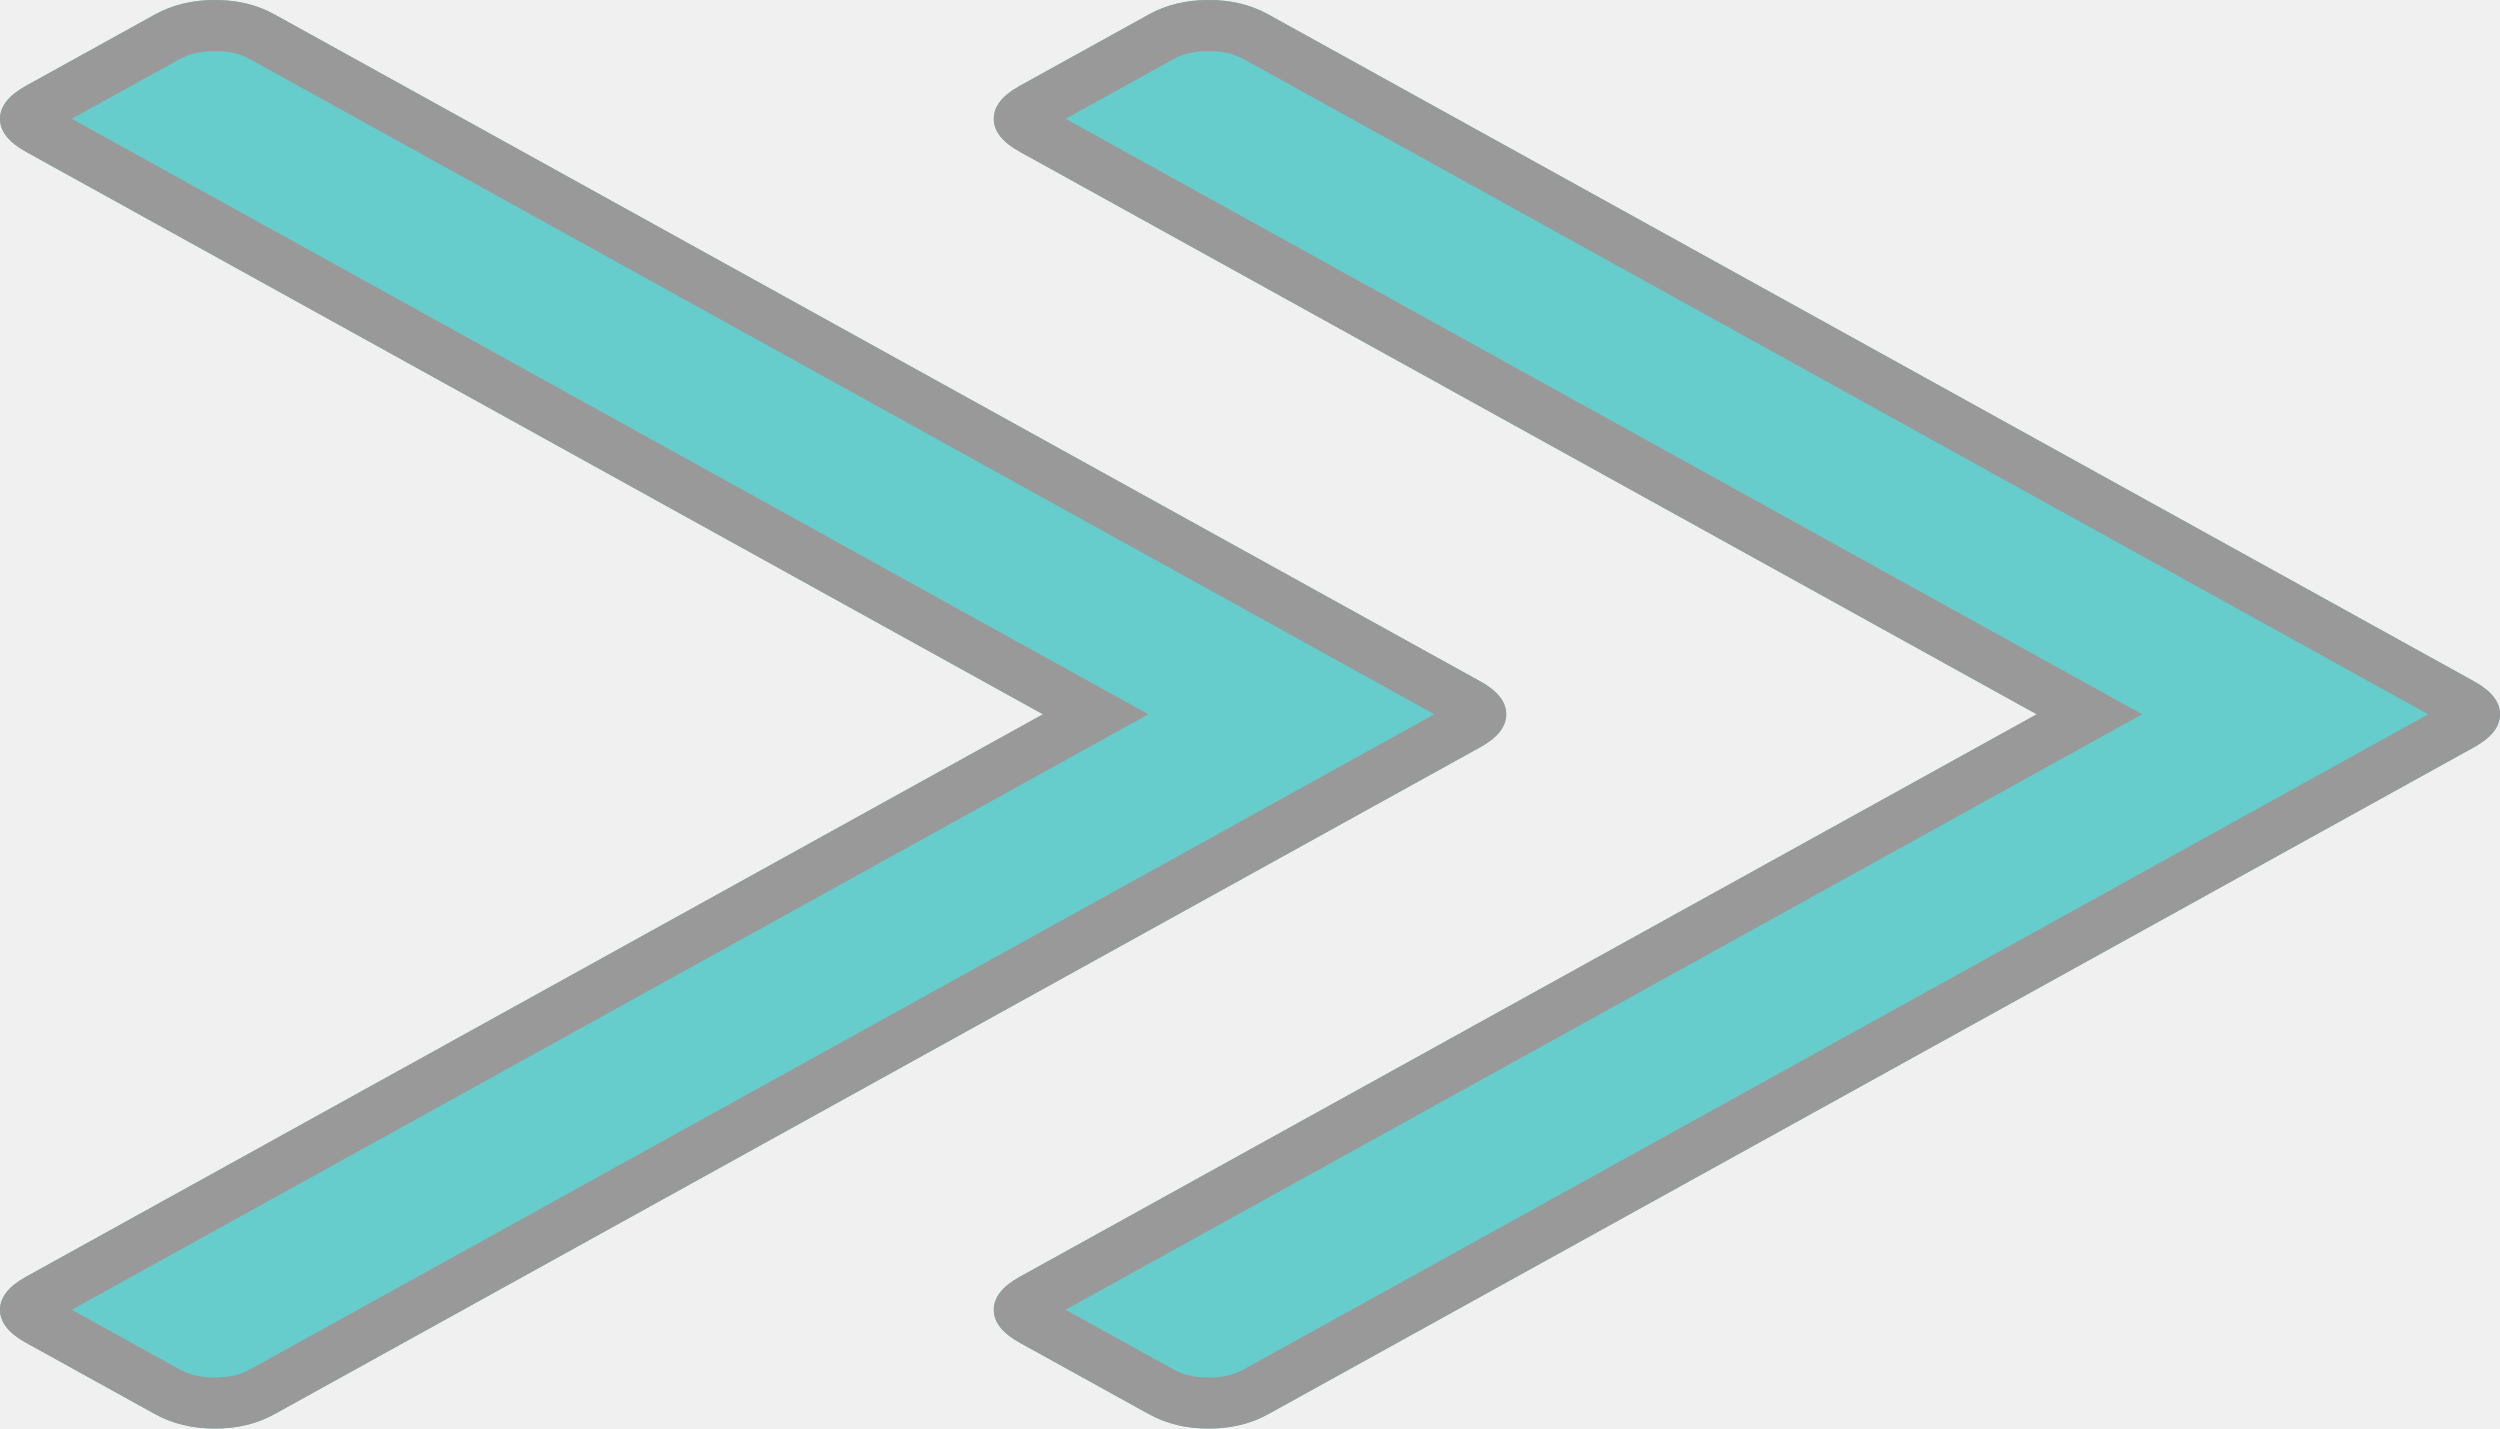
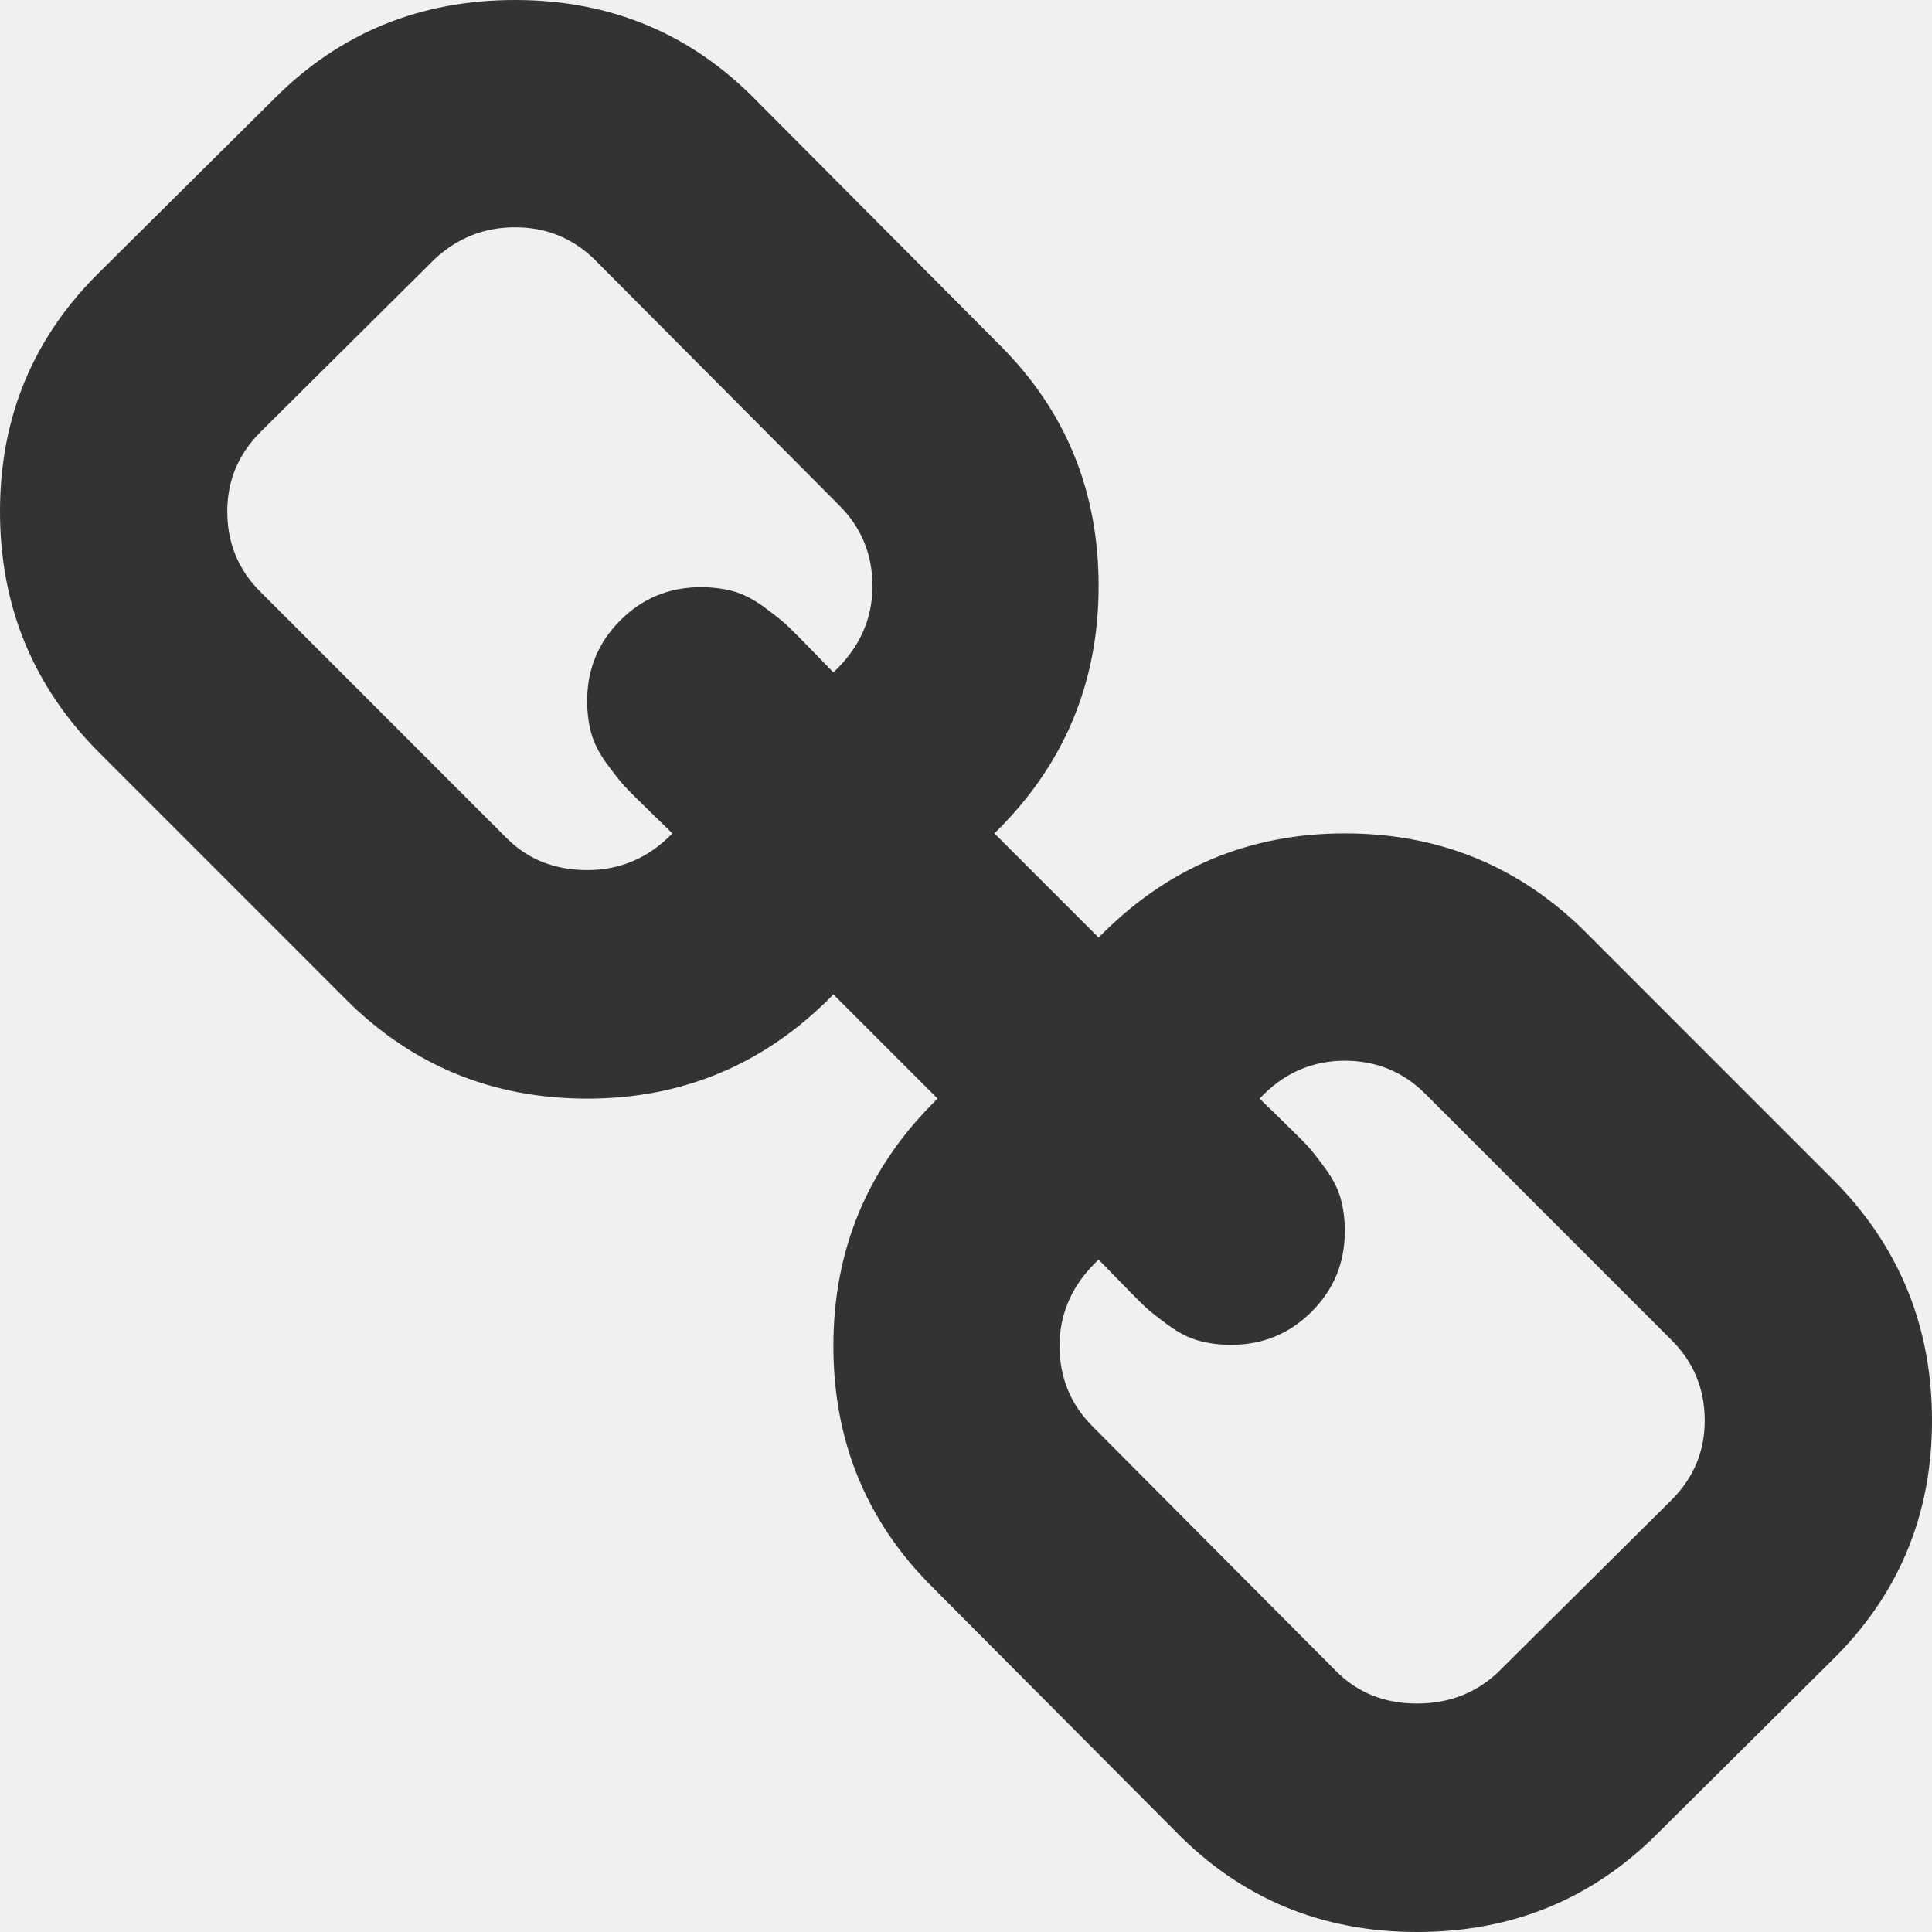
- <svg xmlns="http://www.w3.org/2000/svg" version="1.1" width="49px" height="28px">
-   <defs>
-     <mask fill="white" id="clip183">
-       <path d="M 29.014 13.355  C 29.353 13.542  29.522 13.757  29.522 14  C 29.522 14.243  29.353 14.458  29.014 14.645  L 5.377 27.719  C 5.039 27.906  4.65 28  4.21 28  C 3.771 28  3.382 27.906  3.043 27.719  L 0.507 26.317  C 0.169 26.13  0 25.914  0 25.671  C 0 25.428  0.169 25.213  0.507 25.026  L 20.442 14  L 0.507 2.974  C 0.169 2.787  0 2.572  0 2.329  C 0 2.086  0.169 1.87  0.507 1.683  L 3.043 0.281  C 3.382 0.094  3.771 0  4.21 0  C 4.65 0  5.039 0.094  5.377 0.281  L 29.014 13.355  Z M 48.493 13.355  C 48.831 13.542  49 13.757  49 14  C 49 14.243  48.831 14.458  48.493 14.645  L 24.855 27.719  C 24.517 27.906  24.128 28  23.688 28  C 23.249 28  22.86 27.906  22.522 27.719  L 19.986 26.317  C 19.647 26.13  19.478 25.914  19.478 25.671  C 19.478 25.428  19.647 25.213  19.986 25.026  L 39.92 14  L 19.986 2.974  C 19.647 2.787  19.478 2.572  19.478 2.329  C 19.478 2.086  19.647 1.87  19.986 1.683  L 22.522 0.281  C 22.86 0.094  23.249 0  23.688 0  C 24.128 0  24.517 0.094  24.855 0.281  L 48.493 13.355  Z " fill-rule="evenodd" />
-     </mask>
-   </defs>
-   <g transform="matrix(1 0 0 1 -321 -444 )">
-     <path d="M 29.014 13.355  C 29.353 13.542  29.522 13.757  29.522 14  C 29.522 14.243  29.353 14.458  29.014 14.645  L 5.377 27.719  C 5.039 27.906  4.65 28  4.21 28  C 3.771 28  3.382 27.906  3.043 27.719  L 0.507 26.317  C 0.169 26.13  0 25.914  0 25.671  C 0 25.428  0.169 25.213  0.507 25.026  L 20.442 14  L 0.507 2.974  C 0.169 2.787  0 2.572  0 2.329  C 0 2.086  0.169 1.87  0.507 1.683  L 3.043 0.281  C 3.382 0.094  3.771 0  4.21 0  C 4.65 0  5.039 0.094  5.377 0.281  L 29.014 13.355  Z M 48.493 13.355  C 48.831 13.542  49 13.757  49 14  C 49 14.243  48.831 14.458  48.493 14.645  L 24.855 27.719  C 24.517 27.906  24.128 28  23.688 28  C 23.249 28  22.86 27.906  22.522 27.719  L 19.986 26.317  C 19.647 26.13  19.478 25.914  19.478 25.671  C 19.478 25.428  19.647 25.213  19.986 25.026  L 39.92 14  L 19.986 2.974  C 19.647 2.787  19.478 2.572  19.478 2.329  C 19.478 2.086  19.647 1.87  19.986 1.683  L 22.522 0.281  C 22.86 0.094  23.249 0  23.688 0  C 24.128 0  24.517 0.094  24.855 0.281  L 48.493 13.355  Z " fill-rule="nonzero" fill="#66cccc" stroke="none" transform="matrix(1 0 0 1 321 444 )" />
-     <path d="M 29.014 13.355  C 29.353 13.542  29.522 13.757  29.522 14  C 29.522 14.243  29.353 14.458  29.014 14.645  L 5.377 27.719  C 5.039 27.906  4.65 28  4.21 28  C 3.771 28  3.382 27.906  3.043 27.719  L 0.507 26.317  C 0.169 26.13  0 25.914  0 25.671  C 0 25.428  0.169 25.213  0.507 25.026  L 20.442 14  L 0.507 2.974  C 0.169 2.787  0 2.572  0 2.329  C 0 2.086  0.169 1.87  0.507 1.683  L 3.043 0.281  C 3.382 0.094  3.771 0  4.21 0  C 4.65 0  5.039 0.094  5.377 0.281  L 29.014 13.355  Z " stroke-width="2" stroke="#999999" fill="none" transform="matrix(1 0 0 1 321 444 )" mask="url(#clip183)" />
-     <path d="M 48.493 13.355  C 48.831 13.542  49 13.757  49 14  C 49 14.243  48.831 14.458  48.493 14.645  L 24.855 27.719  C 24.517 27.906  24.128 28  23.688 28  C 23.249 28  22.86 27.906  22.522 27.719  L 19.986 26.317  C 19.647 26.13  19.478 25.914  19.478 25.671  C 19.478 25.428  19.647 25.213  19.986 25.026  L 39.92 14  L 19.986 2.974  C 19.647 2.787  19.478 2.572  19.478 2.329  C 19.478 2.086  19.647 1.87  19.986 1.683  L 22.522 0.281  C 22.86 0.094  23.249 0  23.688 0  C 24.128 0  24.517 0.094  24.855 0.281  L 48.493 13.355  Z " stroke-width="2" stroke="#999999" fill="none" transform="matrix(1 0 0 1 321 444 )" mask="url(#clip183)" />
+ <svg xmlns="http://www.w3.org/2000/svg" version="1.1" width="36px" height="36px">
+   <g transform="matrix(1 0 0 1 -17 -75 )">
+     <path d="M 31.147 27.949  C 31.559 27.537  31.765 27.044  31.765 26.471  C 31.765 25.882  31.559 25.382  31.147 24.971  L 26.559 20.382  C 26.147 19.971  25.647 19.765  25.059 19.765  C 24.441 19.765  23.912 20  23.471 20.471  C 23.515 20.515  23.654 20.651  23.89 20.879  C 24.125 21.107  24.283 21.265  24.364 21.353  C 24.445 21.441  24.555 21.581  24.695 21.772  C 24.835 21.963  24.93 22.151  24.982 22.335  C 25.033 22.518  25.059 22.721  25.059 22.941  C 25.059 23.529  24.853 24.029  24.441 24.441  C 24.029 24.853  23.529 25.059  22.941 25.059  C 22.721 25.059  22.518 25.033  22.335 24.982  C 22.151 24.93  21.963 24.835  21.772 24.695  C 21.581 24.555  21.441 24.445  21.353 24.364  C 21.265 24.283  21.107 24.125  20.879 23.89  C 20.651 23.654  20.515 23.515  20.471 23.471  C 19.985 23.926  19.743 24.463  19.743 25.081  C 19.743 25.669  19.949 26.169  20.36 26.581  L 24.904 31.147  C 25.301 31.544  25.801 31.743  26.404 31.743  C 26.993 31.743  27.493 31.551  27.904 31.169  L 31.147 27.949  Z M 15.529 12.529  C 16.015 12.074  16.257 11.537  16.257 10.919  C 16.257 10.331  16.051 9.831  15.64 9.419  L 11.096 4.853  C 10.684 4.441  10.184 4.235  9.596 4.235  C 9.022 4.235  8.522 4.434  8.096 4.831  L 4.853 8.051  C 4.441 8.463  4.235 8.956  4.235 9.529  C 4.235 10.118  4.441 10.618  4.853 11.029  L 9.441 15.618  C 9.838 16.015  10.338 16.213  10.941 16.213  C 11.559 16.213  12.088 15.985  12.529 15.529  C 12.485 15.485  12.346 15.349  12.11 15.121  C 11.875 14.893  11.717 14.735  11.636 14.647  C 11.555 14.559  11.445 14.419  11.305 14.228  C 11.165 14.037  11.07 13.849  11.018 13.665  C 10.967 13.482  10.941 13.279  10.941 13.059  C 10.941 12.471  11.147 11.971  11.559 11.559  C 11.971 11.147  12.471 10.941  13.059 10.941  C 13.279 10.941  13.482 10.967  13.665 11.018  C 13.849 11.07  14.037 11.165  14.228 11.305  C 14.419 11.445  14.559 11.555  14.647 11.636  C 14.735 11.717  14.893 11.875  15.121 12.11  C 15.349 12.346  15.485 12.485  15.529 12.529  Z M 34.147 21.971  C 35.382 23.206  36 24.706  36 26.471  C 36 28.235  35.375 29.728  34.125 30.949  L 30.882 34.169  C 29.662 35.39  28.169 36  26.404 36  C 24.625 36  23.125 35.375  21.904 34.125  L 17.36 29.559  C 16.14 28.338  15.529 26.846  15.529 25.081  C 15.529 23.272  16.176 21.735  17.471 20.471  L 15.529 18.529  C 14.265 19.824  12.735 20.471  10.941 20.471  C 9.176 20.471  7.676 19.853  6.441 18.618  L 1.853 14.029  C 0.618 12.794  0 11.294  0 9.529  C 0 7.765  0.625 6.272  1.875 5.051  L 5.118 1.831  C 6.338 0.61  7.831 0  9.596 0  C 11.375 0  12.875 0.625  14.096 1.875  L 18.64 6.441  C 19.86 7.662  20.471 9.154  20.471 10.919  C 20.471 12.728  19.824 14.265  18.529 15.529  L 20.471 17.471  C 21.735 16.176  23.265 15.529  25.059 15.529  C 26.824 15.529  28.324 16.147  29.559 17.382  L 34.147 21.971  Z " fill-rule="nonzero" fill="#333333" stroke="none" transform="matrix(1 0 0 1 17 75 )" />
  </g>
</svg>
